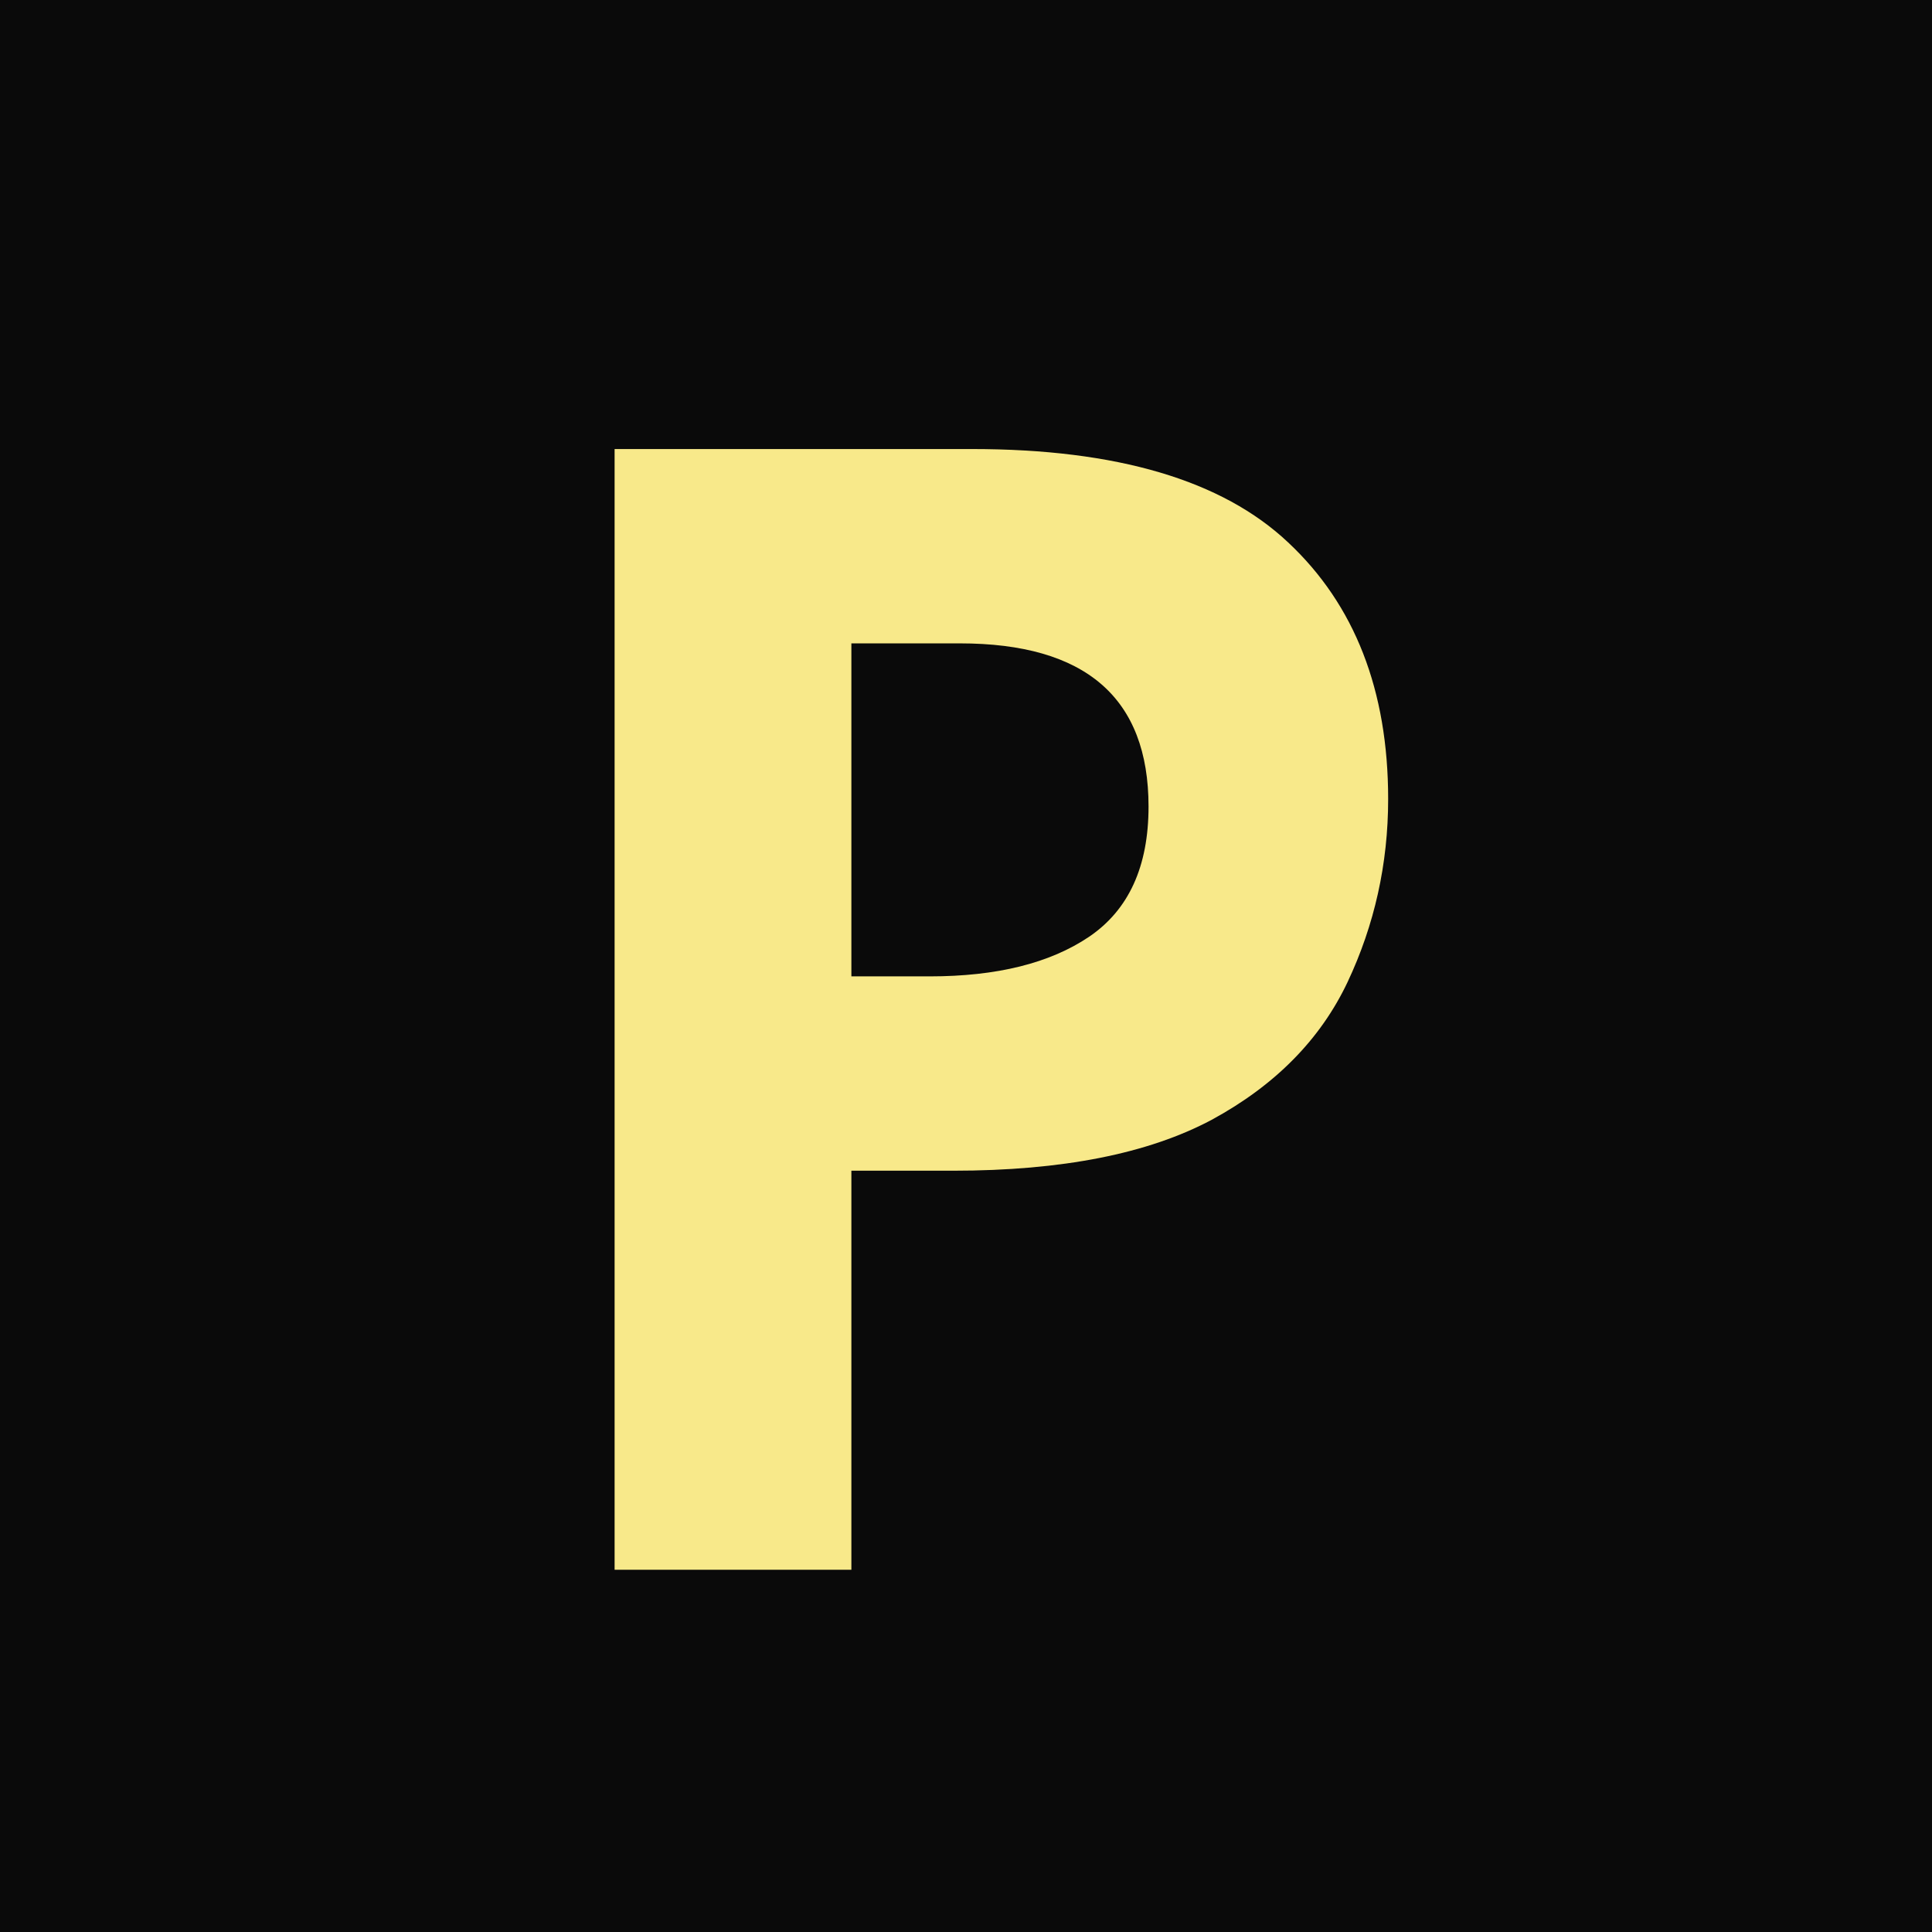
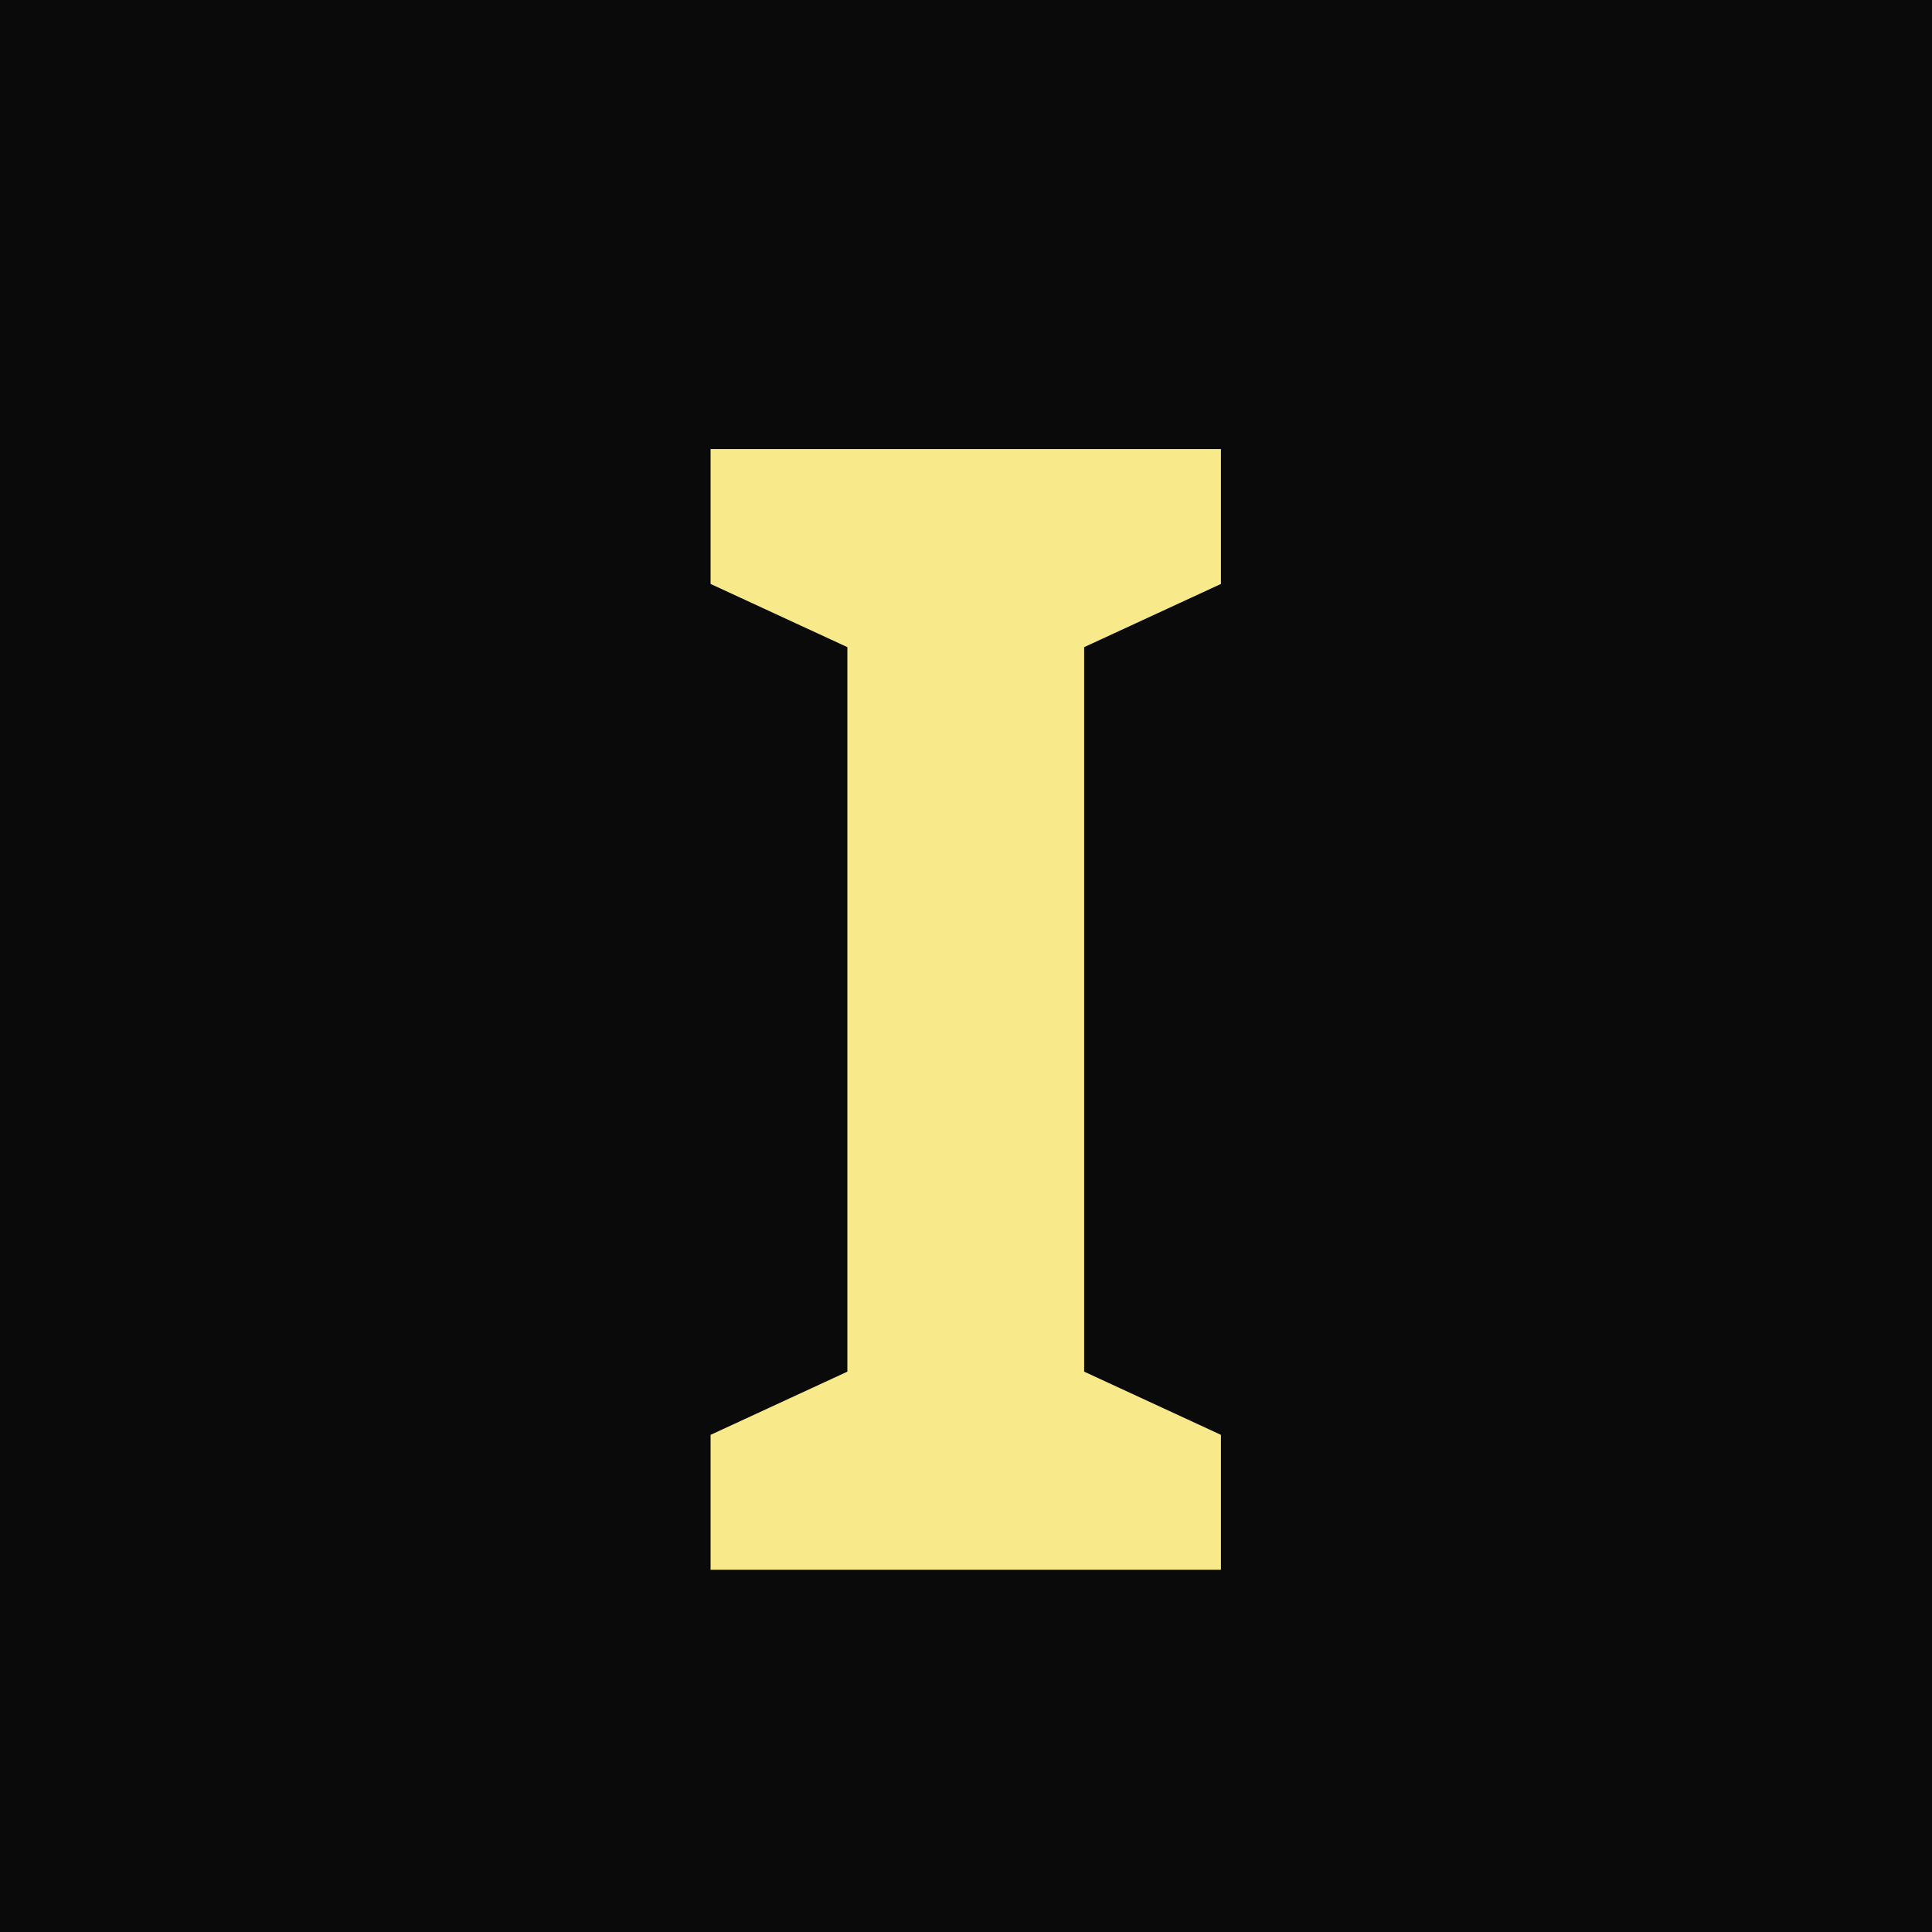
<svg xmlns="http://www.w3.org/2000/svg" viewBox="0 0 32 32">
  <rect width="32" height="32" fill="#0A0A0A" />
-   <text x="16" y="26" text-anchor="middle" font-family="Arial Black, Impact, sans-serif" font-weight="900" font-size="26" fill="#F8E98A" letter-spacing="-1">P</text>
+   <text x="16" y="26" text-anchor="middle" font-family="Arial Black, Impact, sans-serif" font-weight="900" font-size="26" fill="#F8E98A" letter-spacing="-1">I</text>
</svg>
